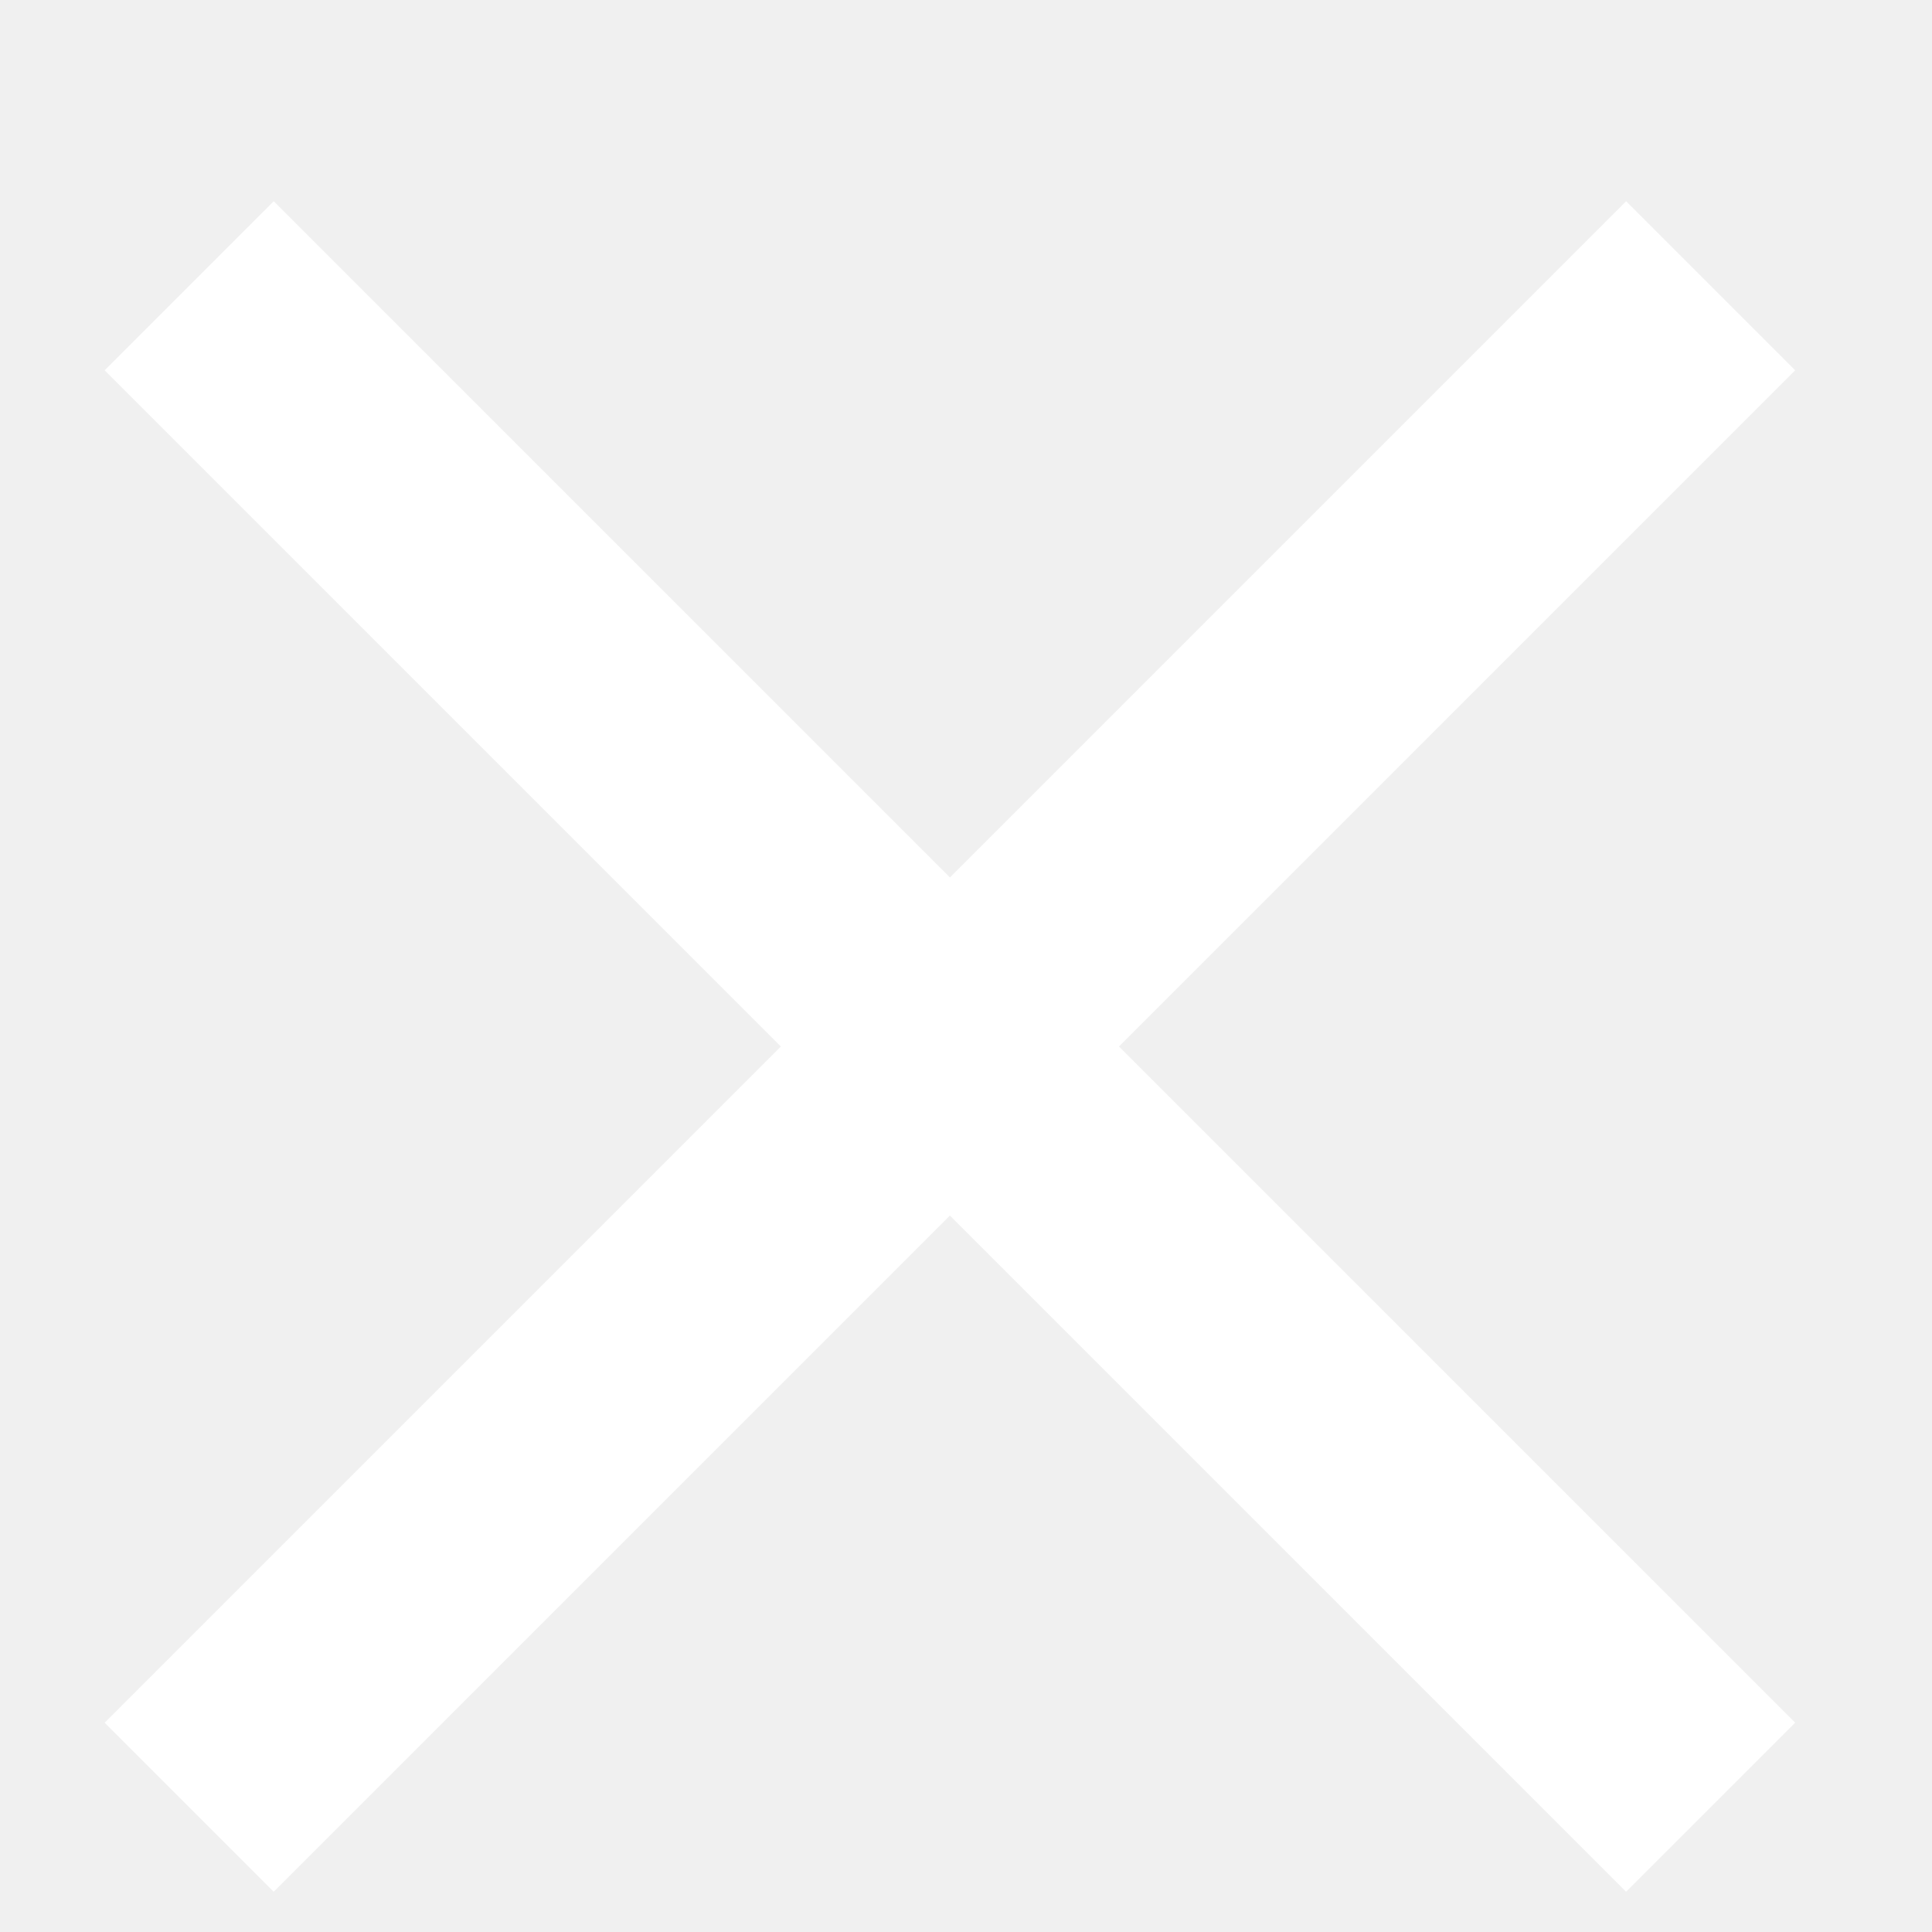
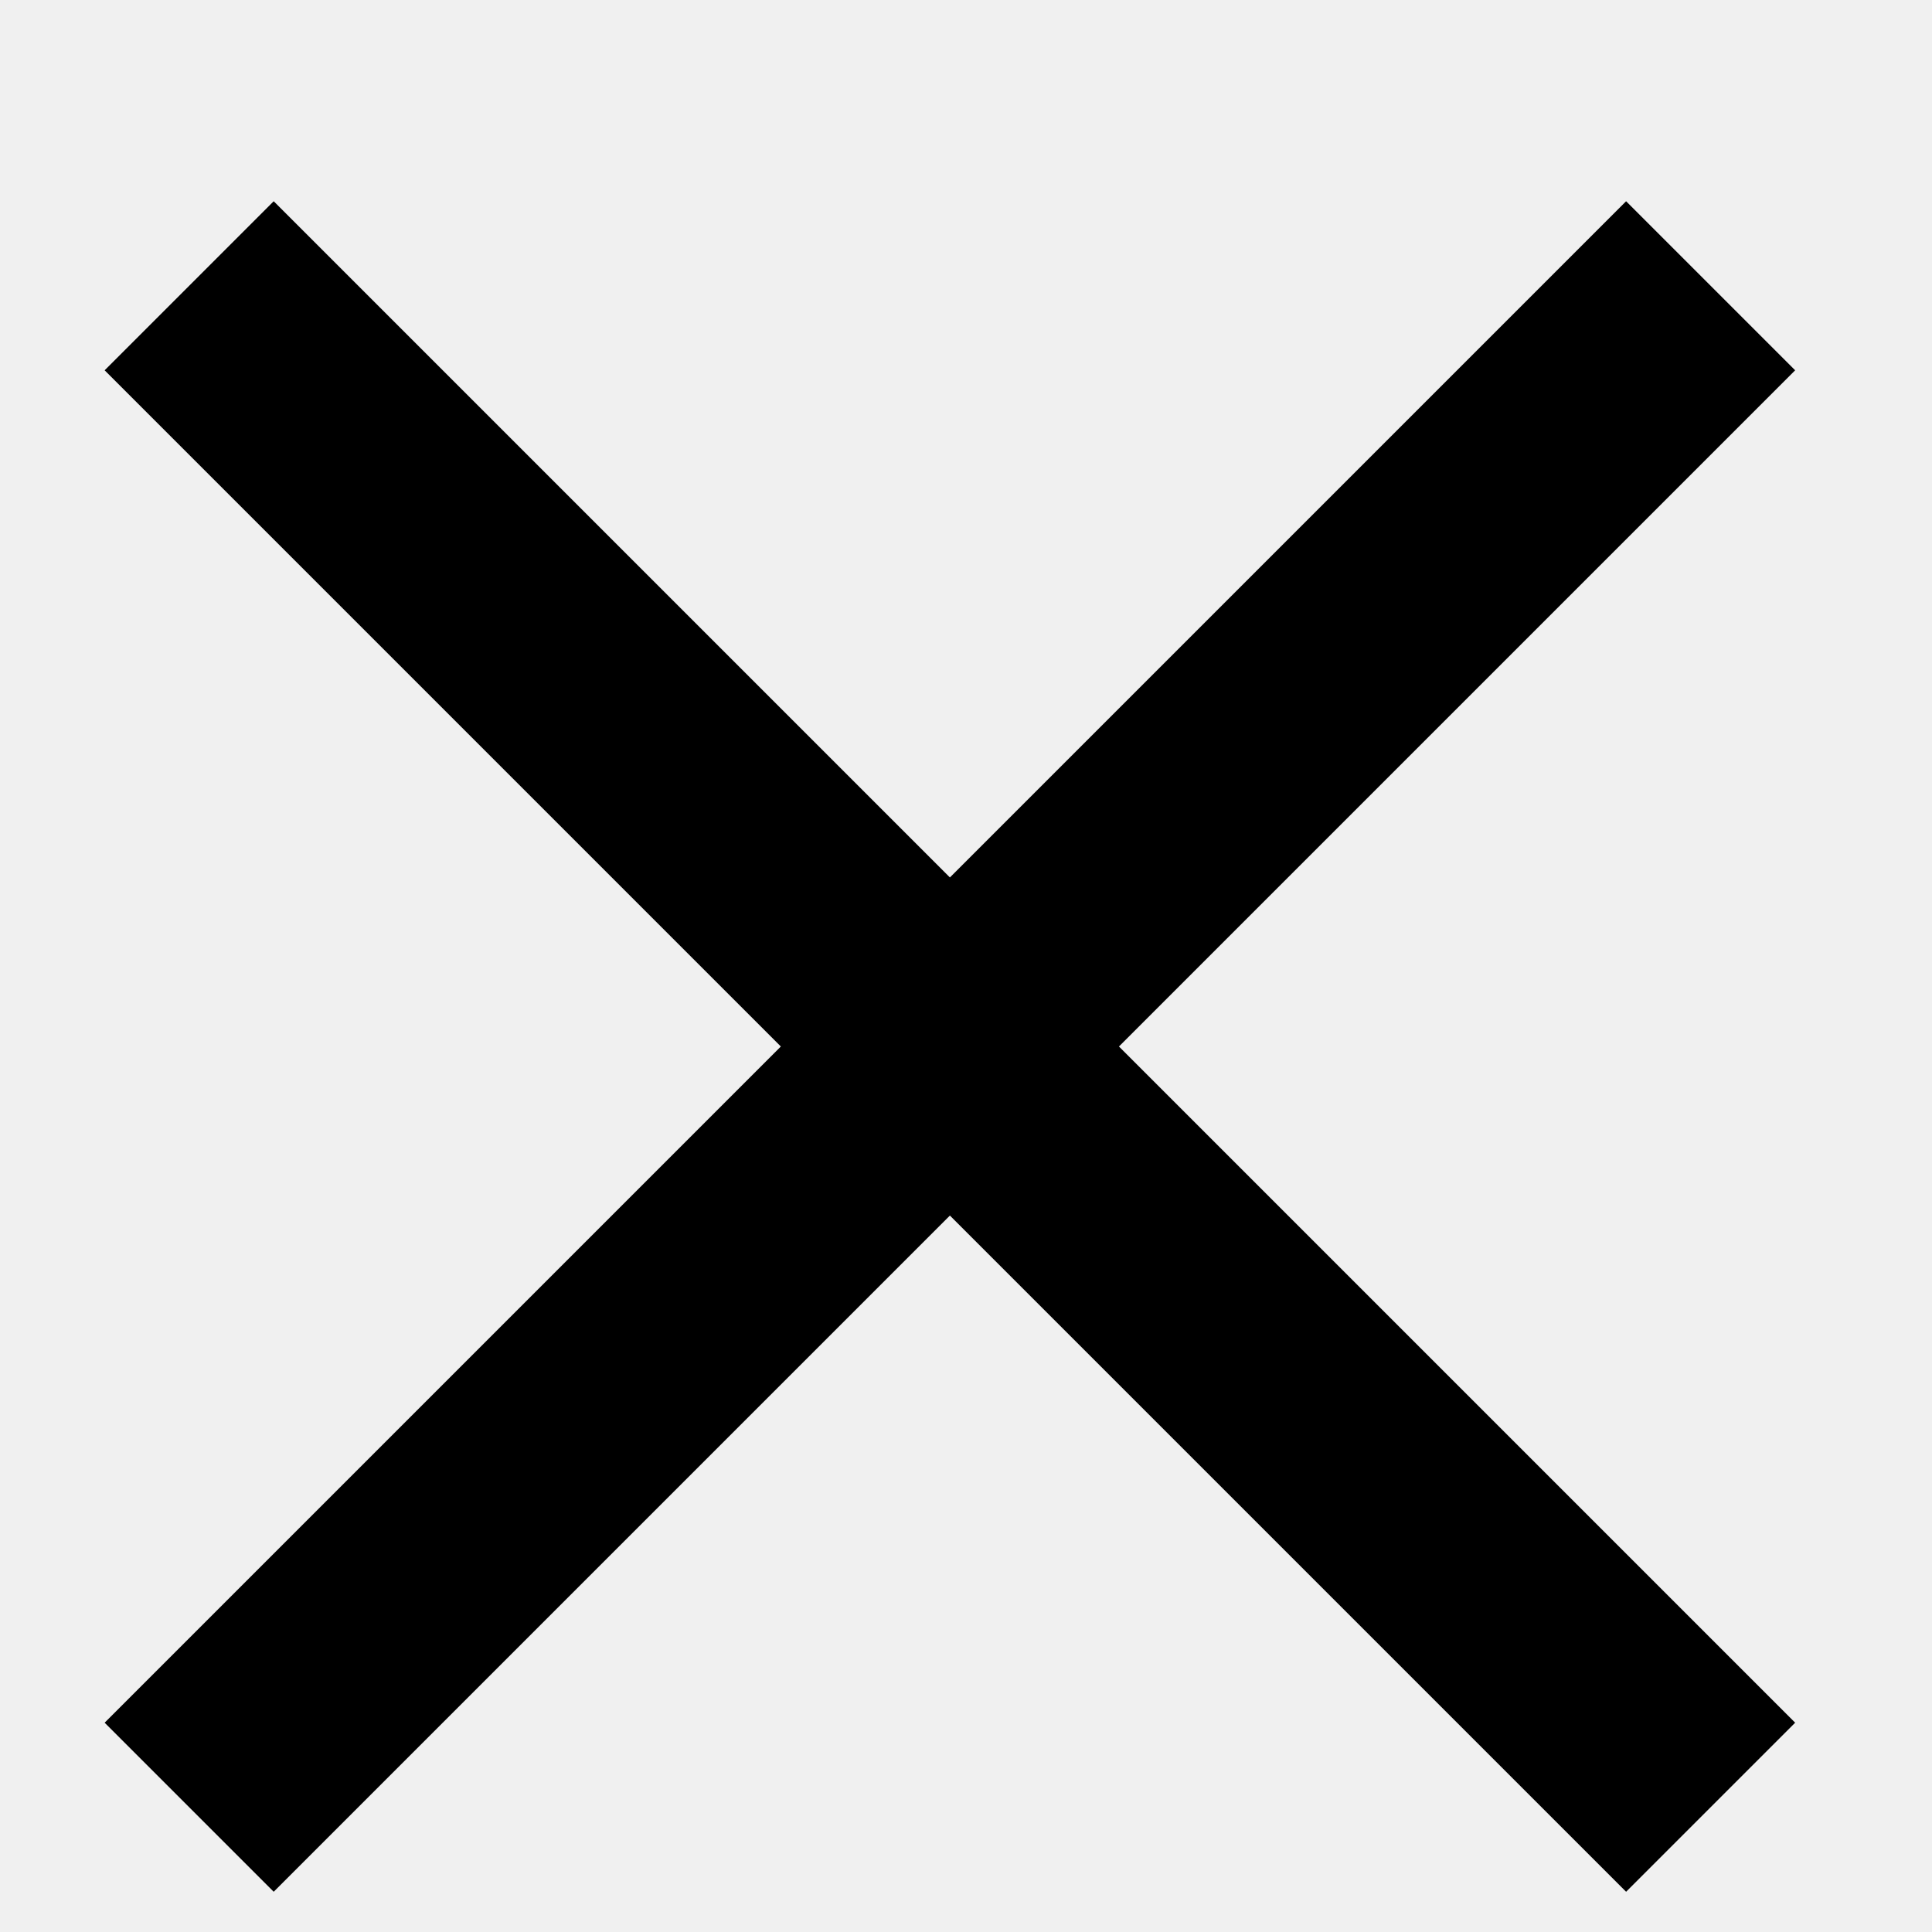
<svg xmlns="http://www.w3.org/2000/svg" version="1.1" id="Layer_1" x="0px" y="0px" viewBox="0 0 24 24" style="enable-background:new 0 0 24 24;" xml:space="preserve">
  <style type="text/css">
- 	.st0{fill:#FFFFFF;}
+ 	.st0{fill:#00000;}
</style>
  <path class="st0" d="M22.3,4.6l-2.1-2.1l-8.4,8.4L3.4,2.5L1.3,4.6L9.7,13l-8.4,8.4l2.1,2.1l8.4-8.4l8.4,8.4l2.1-2.1L13.9,13  L22.3,4.6z" />
</svg>
